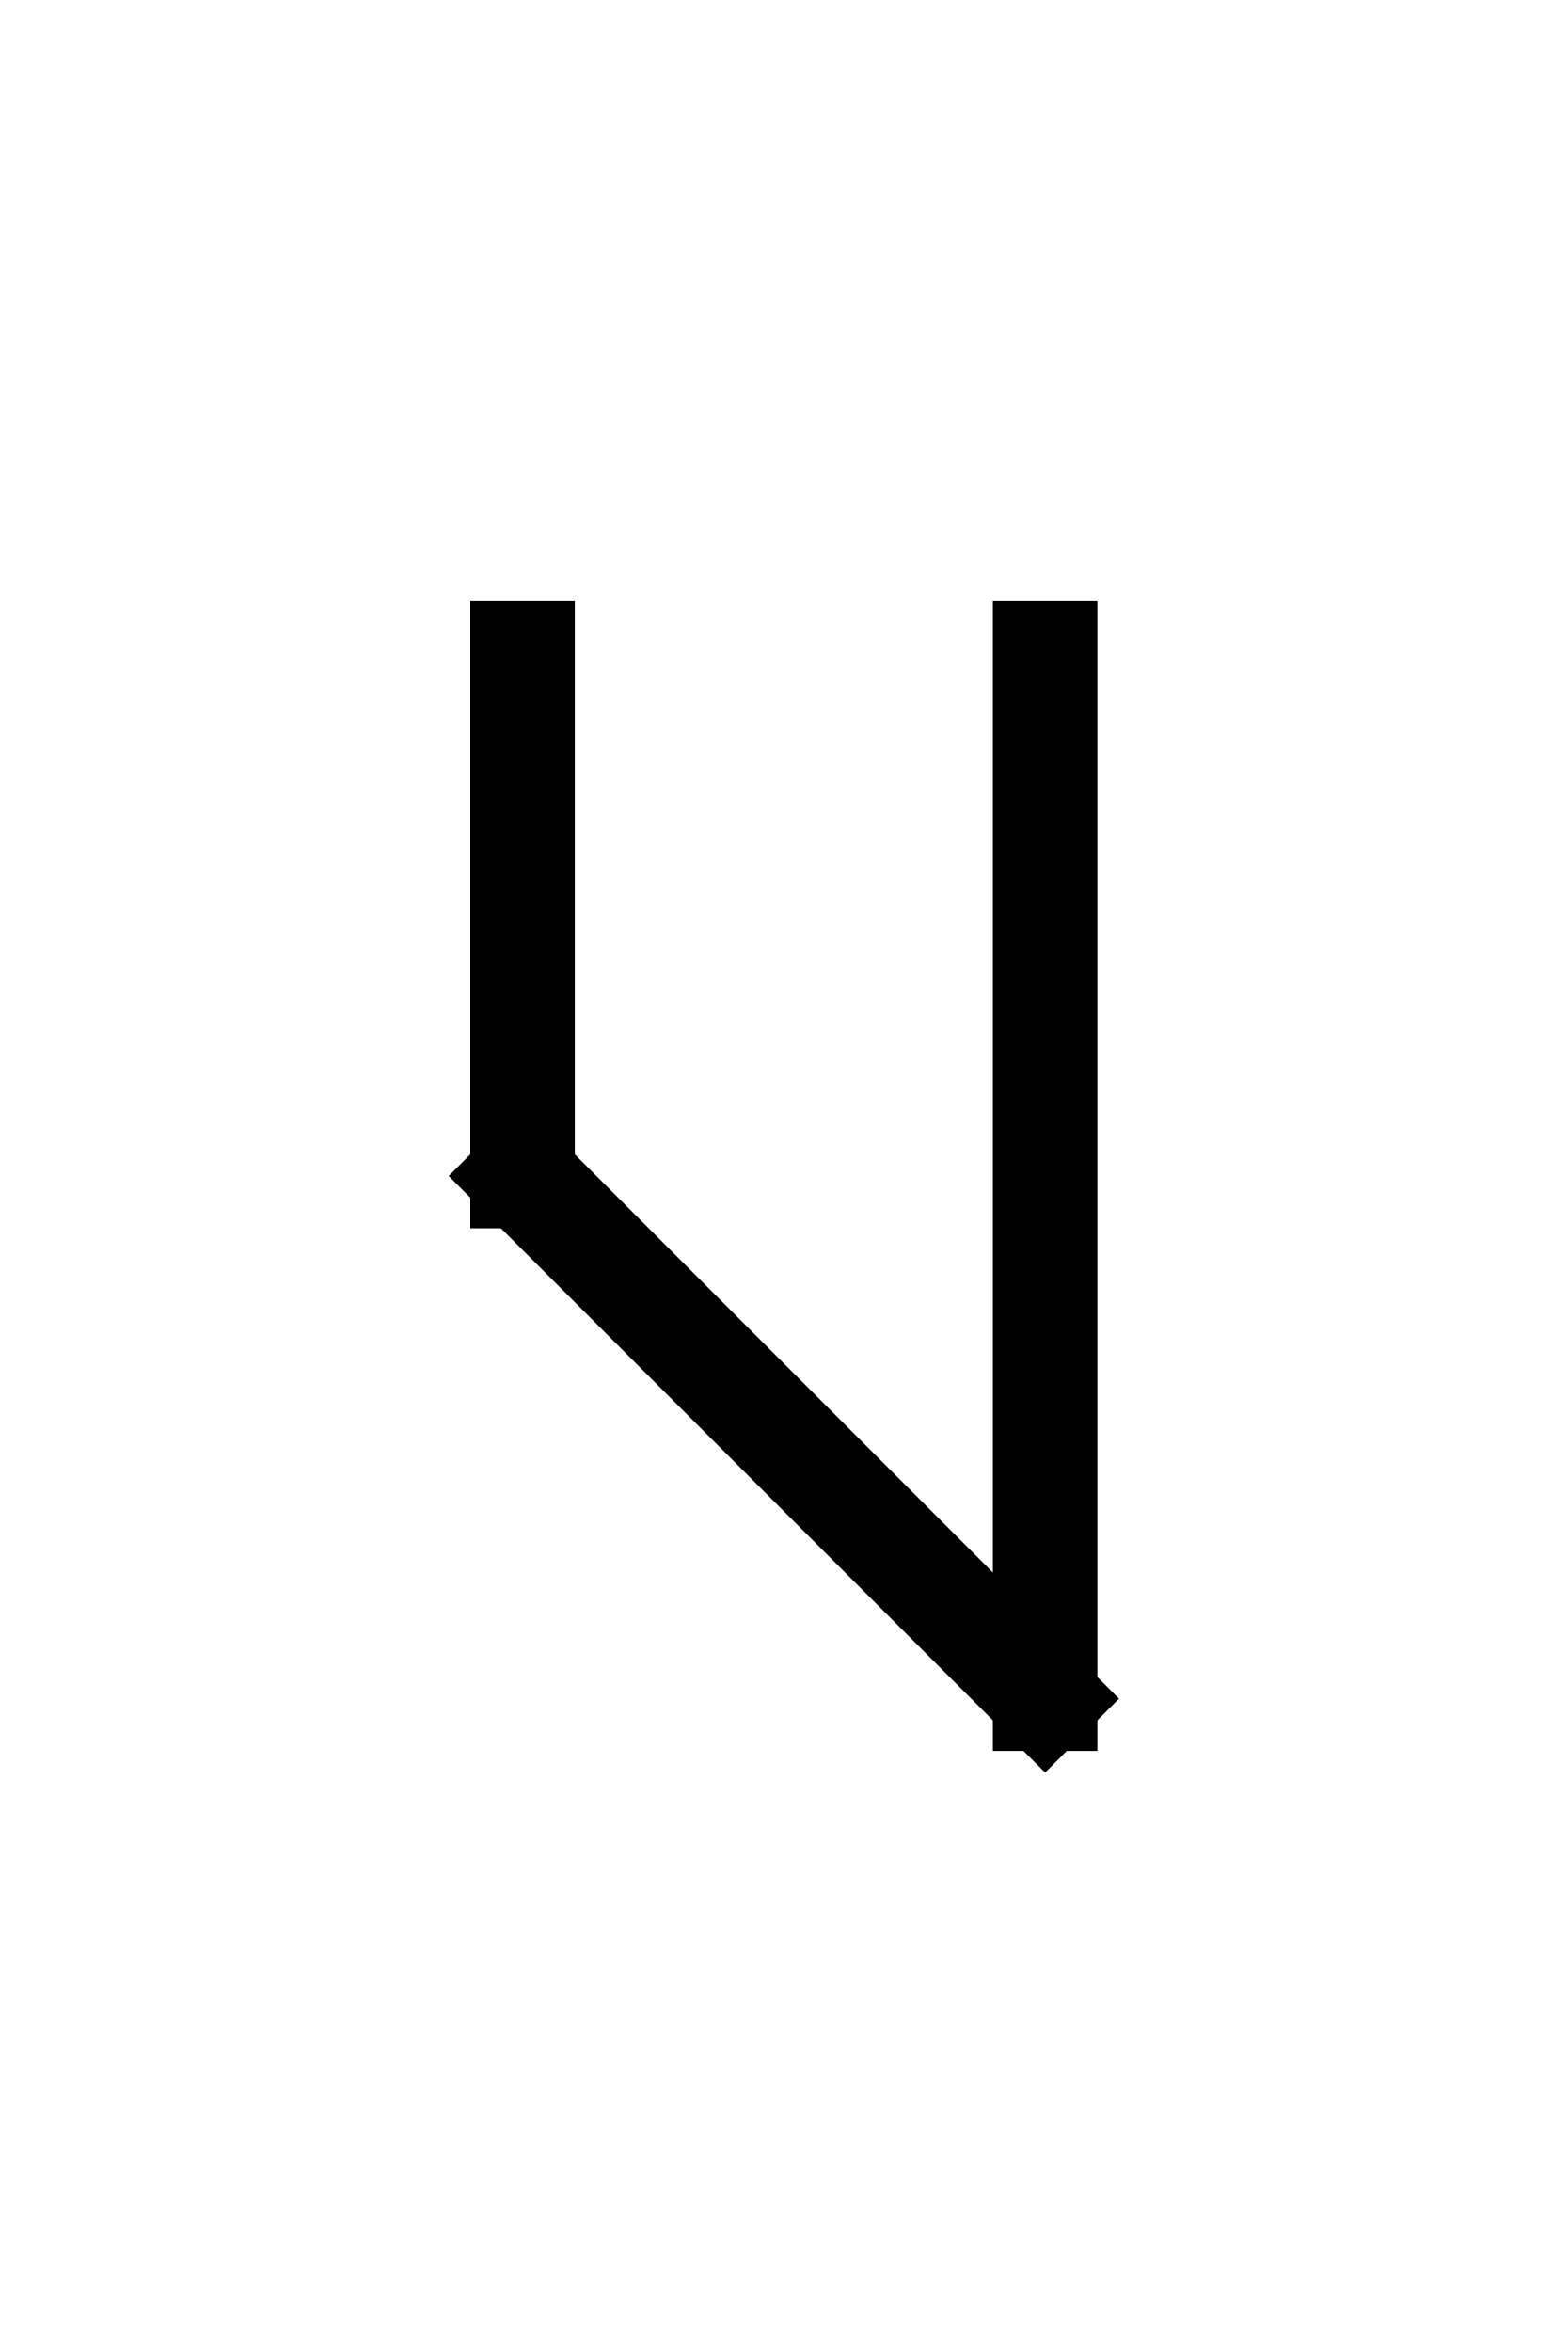
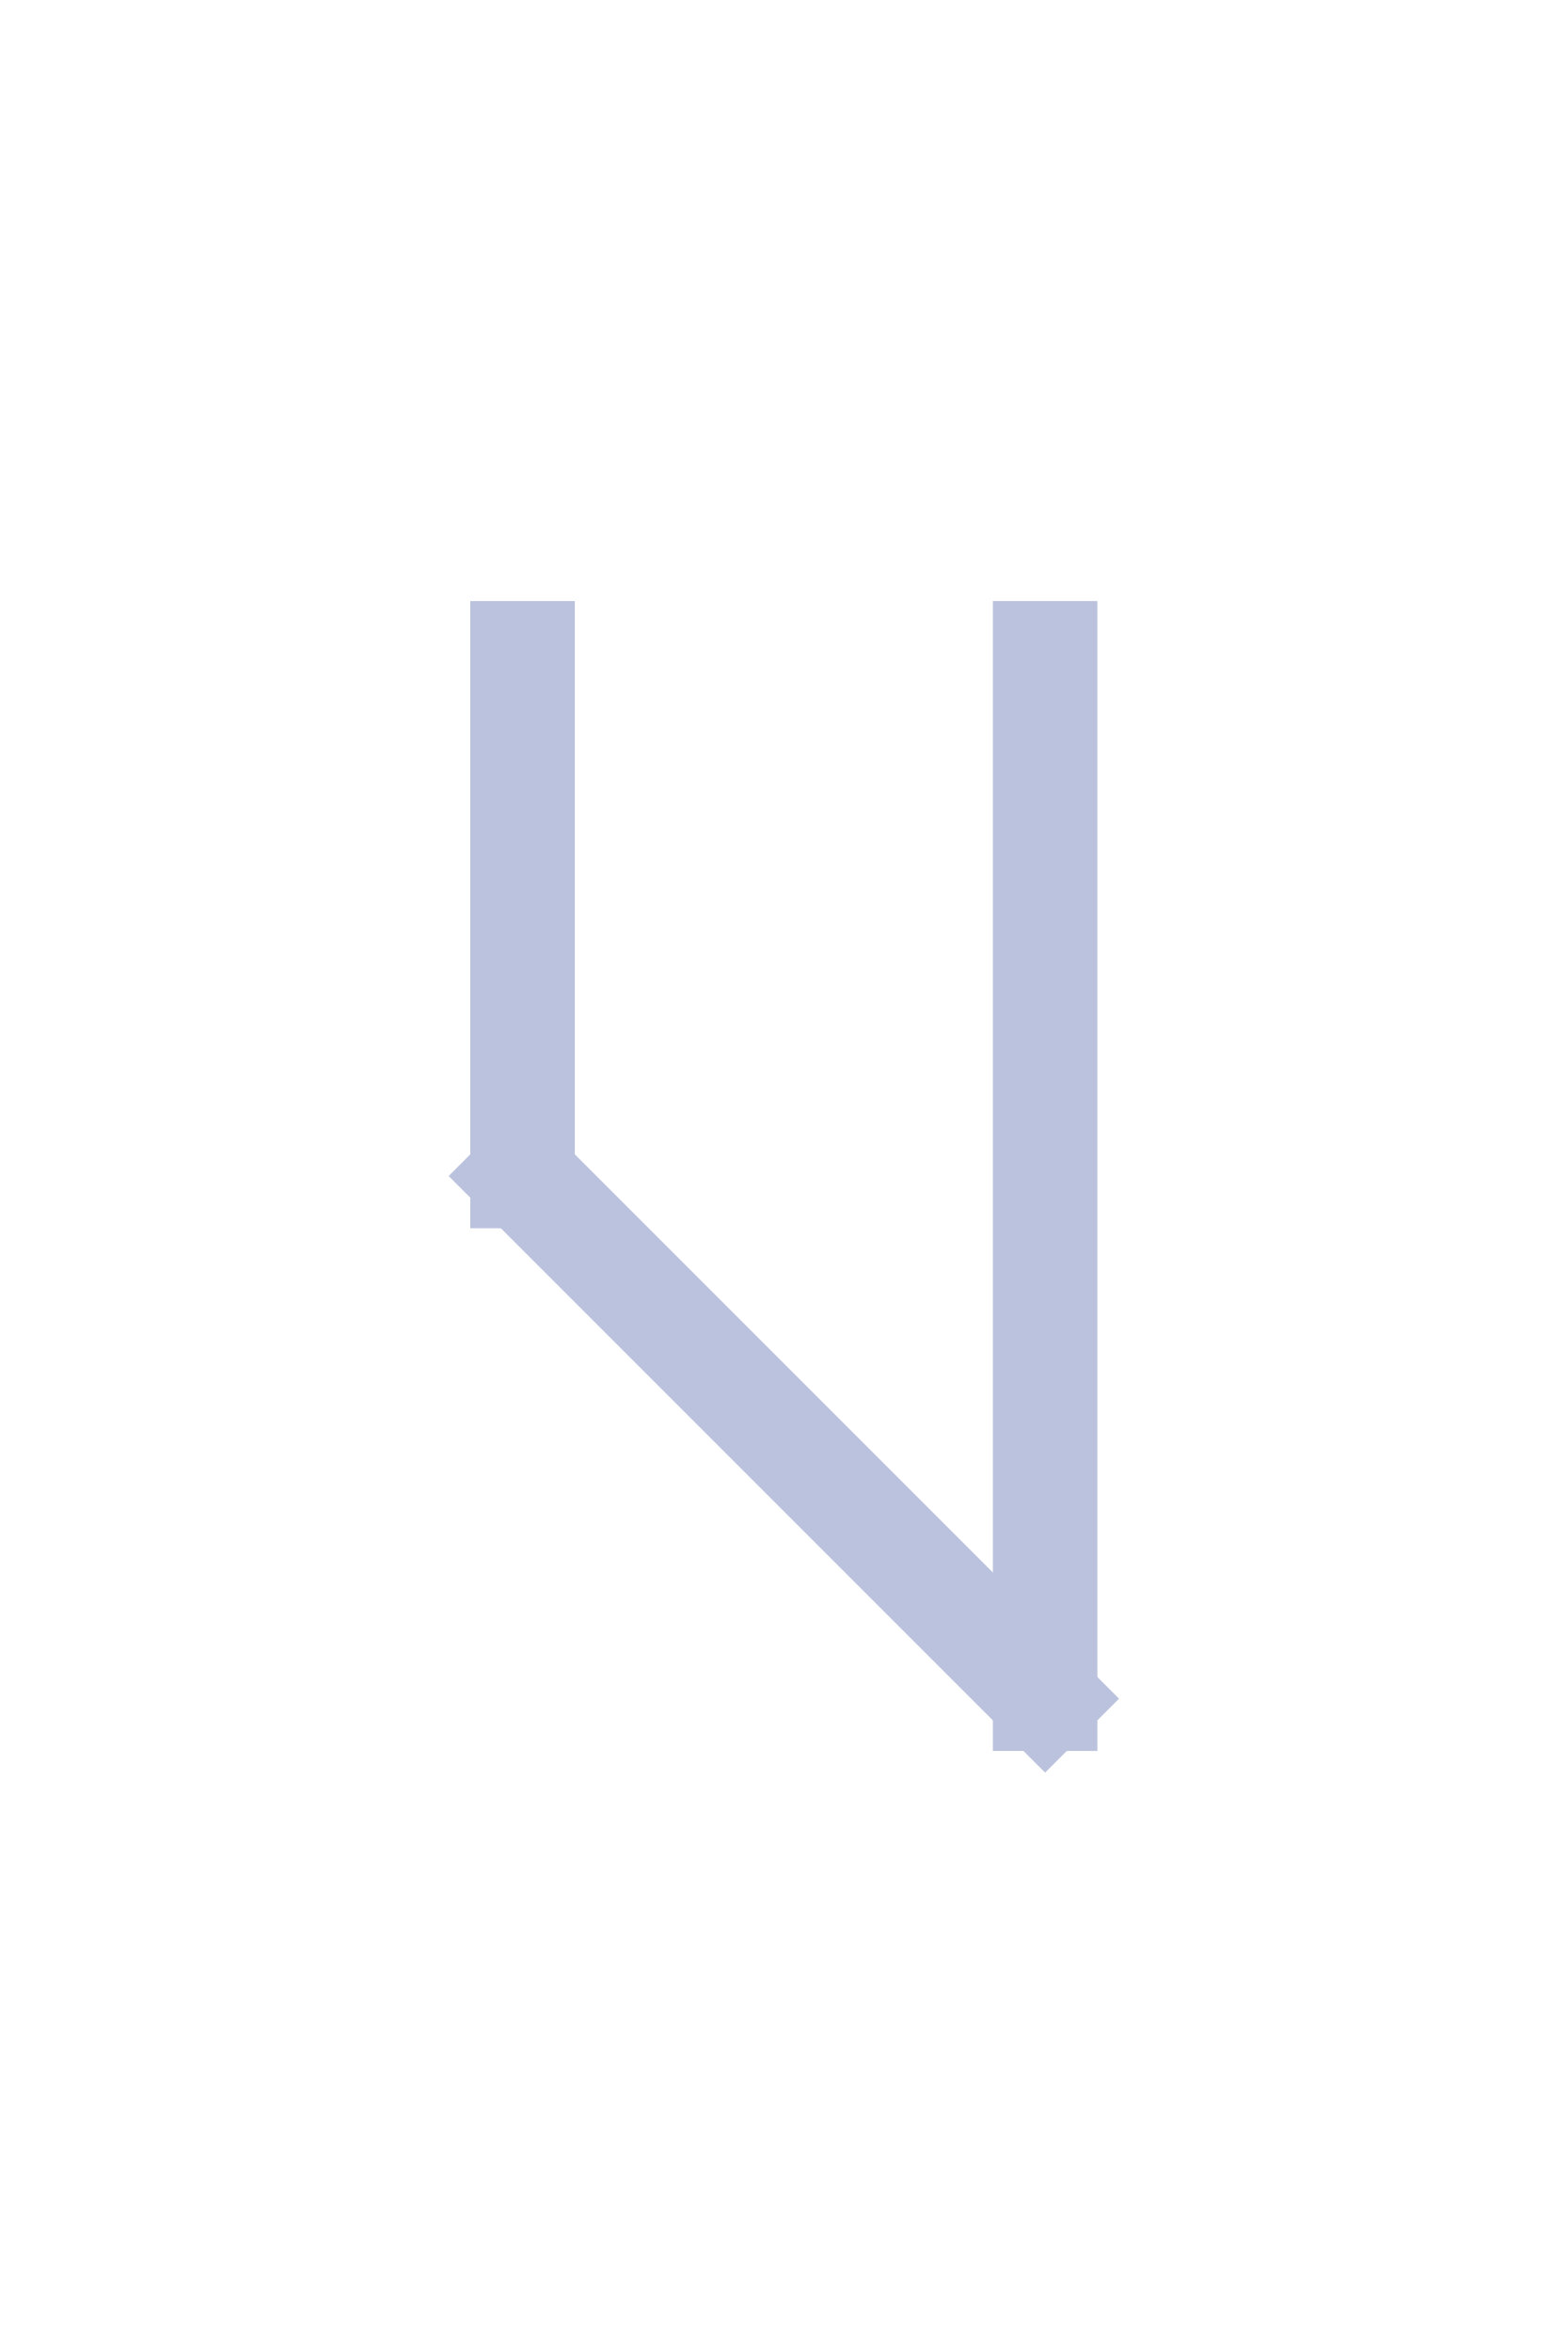
<svg xmlns="http://www.w3.org/2000/svg" width="100" height="150" viewBox="0 0 150 100">
  <defs>
    <g id="p">
      <line x1="0" y1="0" x2="0" y2="100" />
      <line x1="0" y1="0" x2="50" y2="0" />
    </g>
    <g id="t">
      <line x1="50" y1="0" x2="50" y2="100" />
      <line x1="0" y1="0" x2="50" y2="0" />
    </g>
    <g id="k">
      <line x1="0" y1="0" x2="0" y2="50" />
      <line x1="0" y1="50" x2="50" y2="100" />
    </g>
    <g id="f">
      <line x1="0" y1="0" x2="0" y2="100" />
      <line x1="0" y1="0" x2="50" y2="50" />
    </g>
    <g id="sh">
      <line x1="0" y1="0" x2="0" y2="100" />
      <line x1="0" y1="0" x2="50" y2="0" />
      <line x1="0" y1="100" x2="50" y2="100" />
    </g>
    <g id="zh">
      <line x1="0" y1="0" x2="0" y2="100" />
      <line x1="0" y1="0" x2="50" y2="50" />
      <line x1="0" y1="100" x2="50" y2="50" />
    </g>
    <g id="h">
      <line x1="0" y1="0" x2="0" y2="50" />
      <line x1="0" y1="50" x2="50" y2="50" />
      <line x1="50" y1="50" x2="50" y2="100" />
    </g>
    <g id="u">
      <line x1="50" y1="0" x2="50" y2="100" />
      <line x1="0" y1="100" x2="50" y2="100" />
      <line x1="0" y1="0" x2="0" y2="100" />
    </g>
    <g id="o">
      <line x1="0" y1="0" x2="0" y2="50" />
      <line x1="0" y1="50" x2="0" y2="100" />
      <line x1="0" y1="0" x2="50" y2="0" />
      <line x1="50" y1="50" x2="50" y2="0" />
    </g>
    <g id="a">
      <line x1="0" y1="0" x2="0" y2="50" />
      <line x1="0" y1="0" x2="50" y2="50" />
      <line x1="0" y1="50" x2="50" y2="100" />
    </g>
    <g id="kzh">
      <use href="#k" />
      <line x1="50" y1="0" x2="50" y2="100" />
    </g>
    <g id="b">
      <line x1="0" y1="0" x2="0" y2="50" />
      <line x1="0" y1="0" x2="50" y2="0" />
      <line x1="0" y1="50" x2="50" y2="100" />
    </g>
    <g id="g">
      <line x1="0" y1="50" x2="50" y2="0" />
      <line x1="0" y1="50" x2="50" y2="100" />
    </g>
  </defs>
-   <g stroke="black" stroke-width="10" stroke-linecap="square" fill="none">
+   <g stroke="#bac2de" stroke-width="10" stroke-linecap="square" fill="none">
    <use href="#kzh" transform="translate(50,0)" />
  </g>
</svg>
